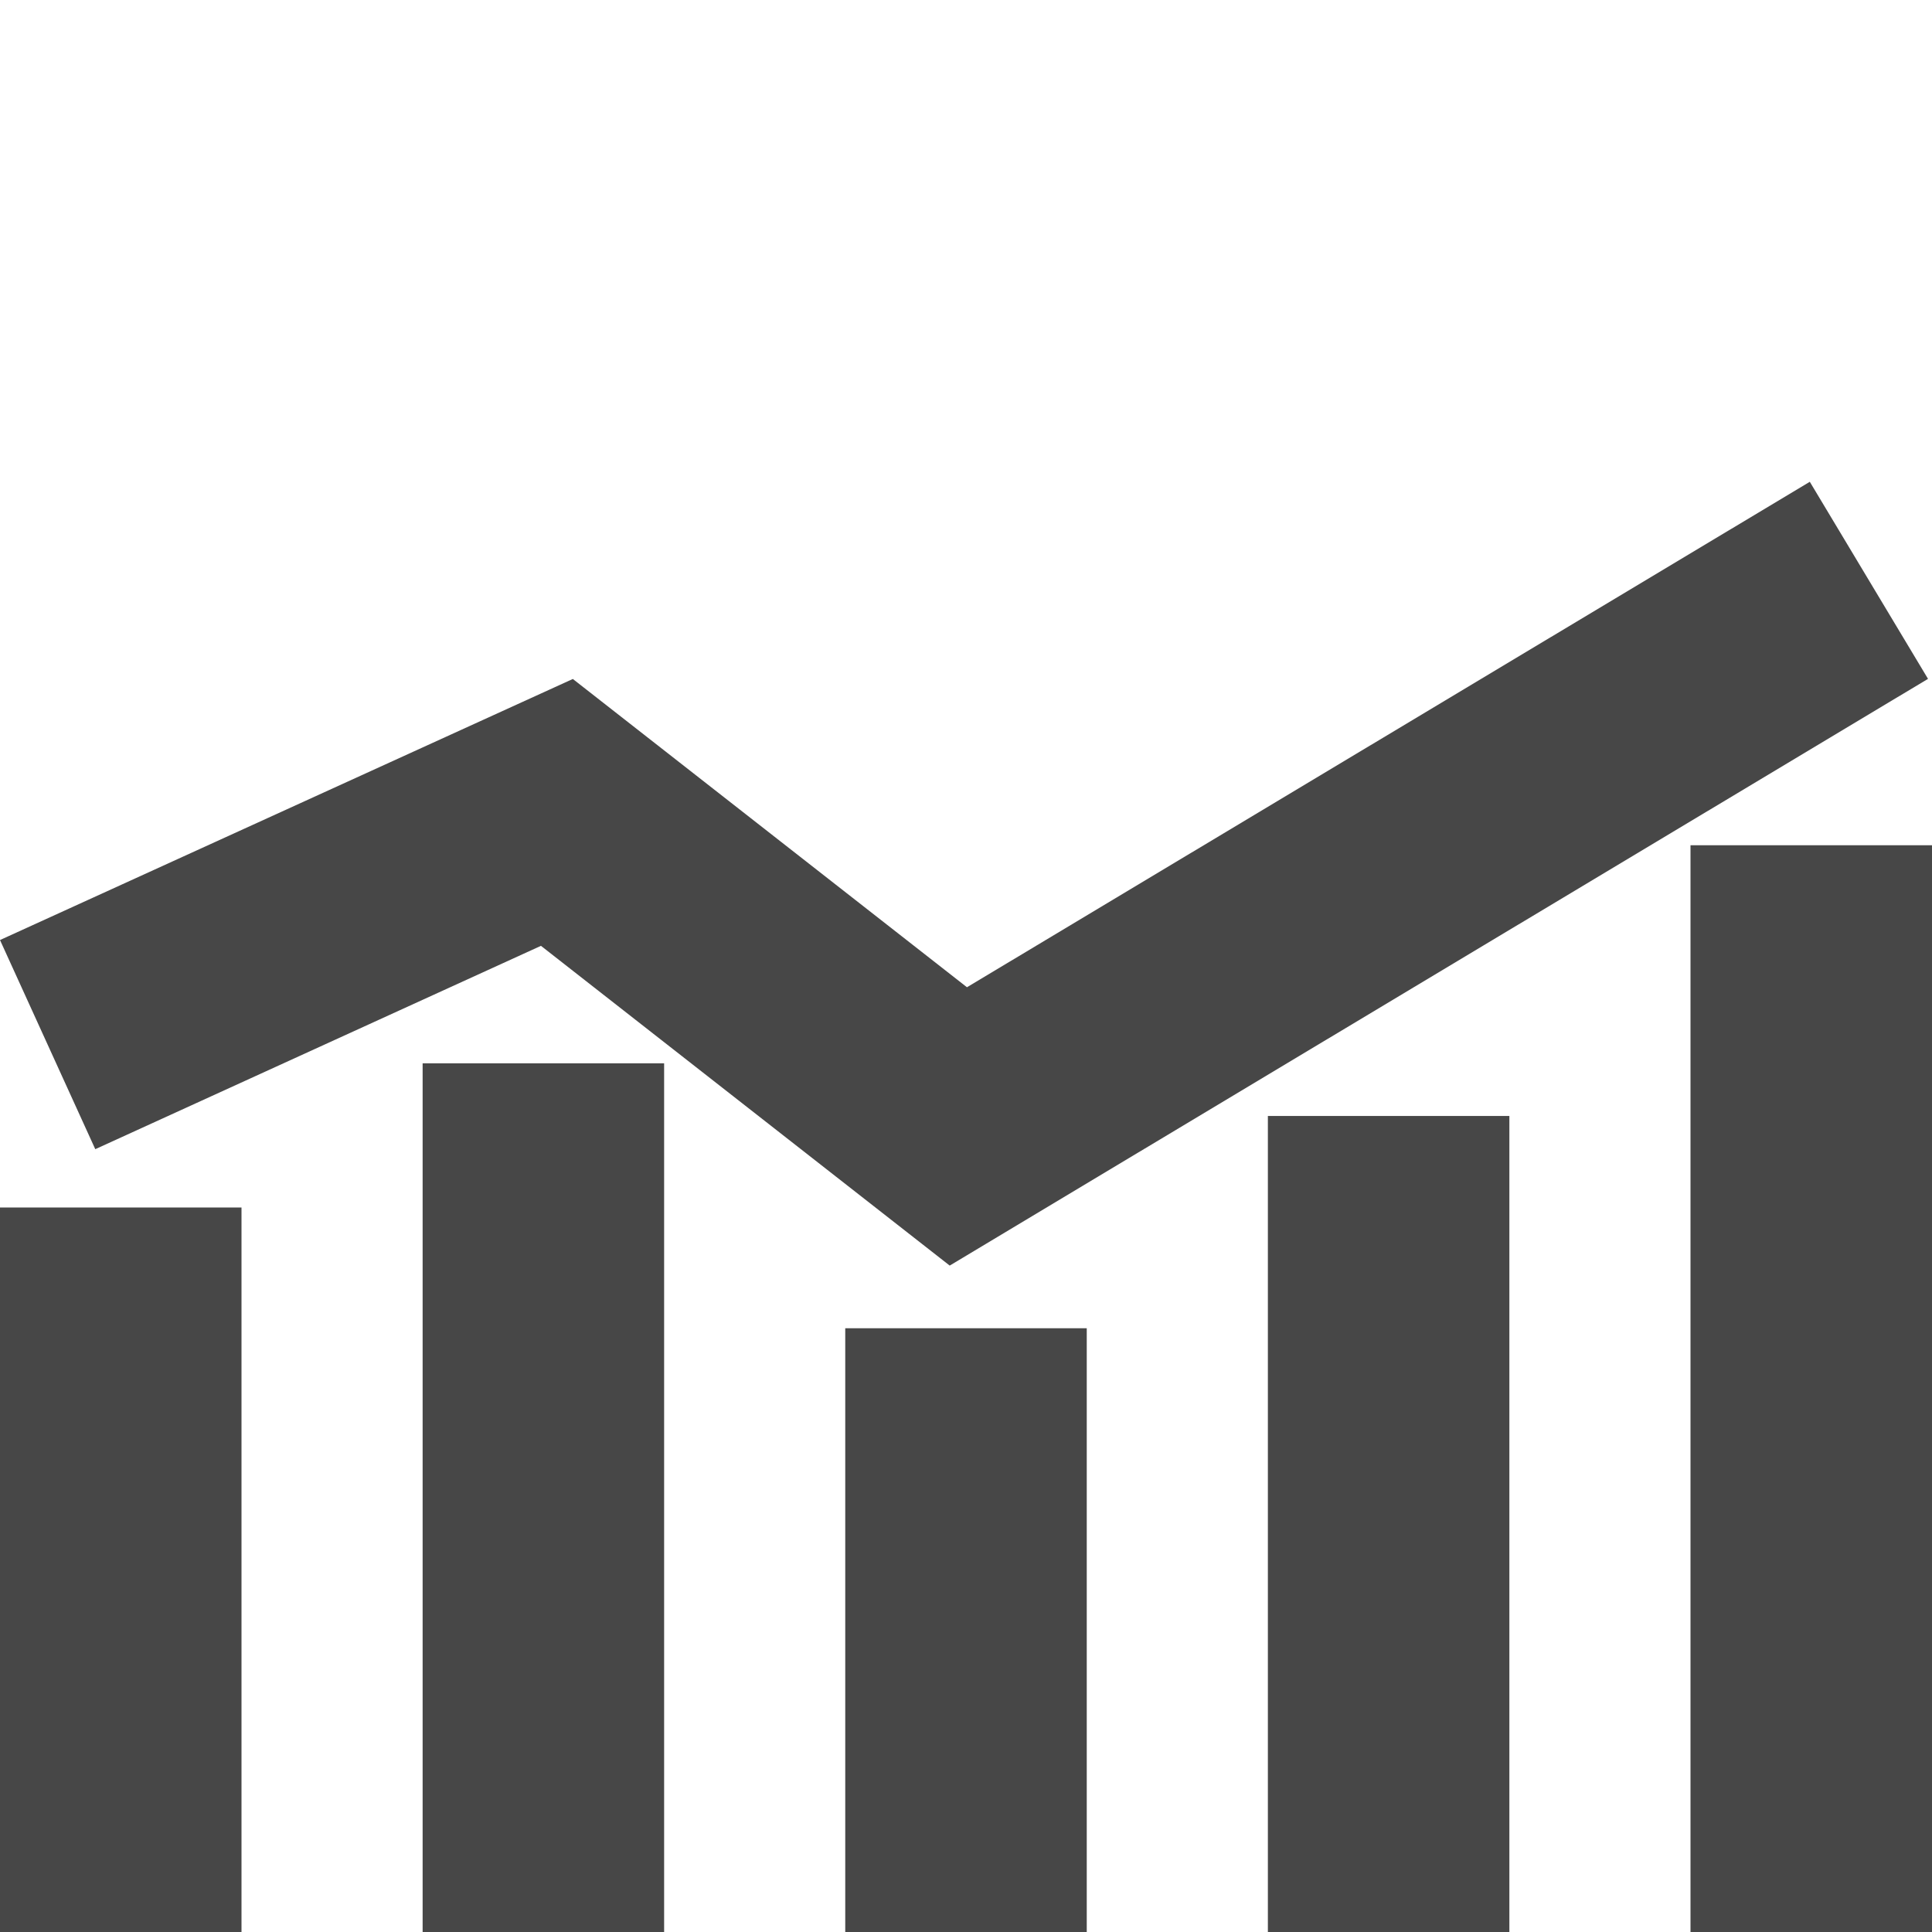
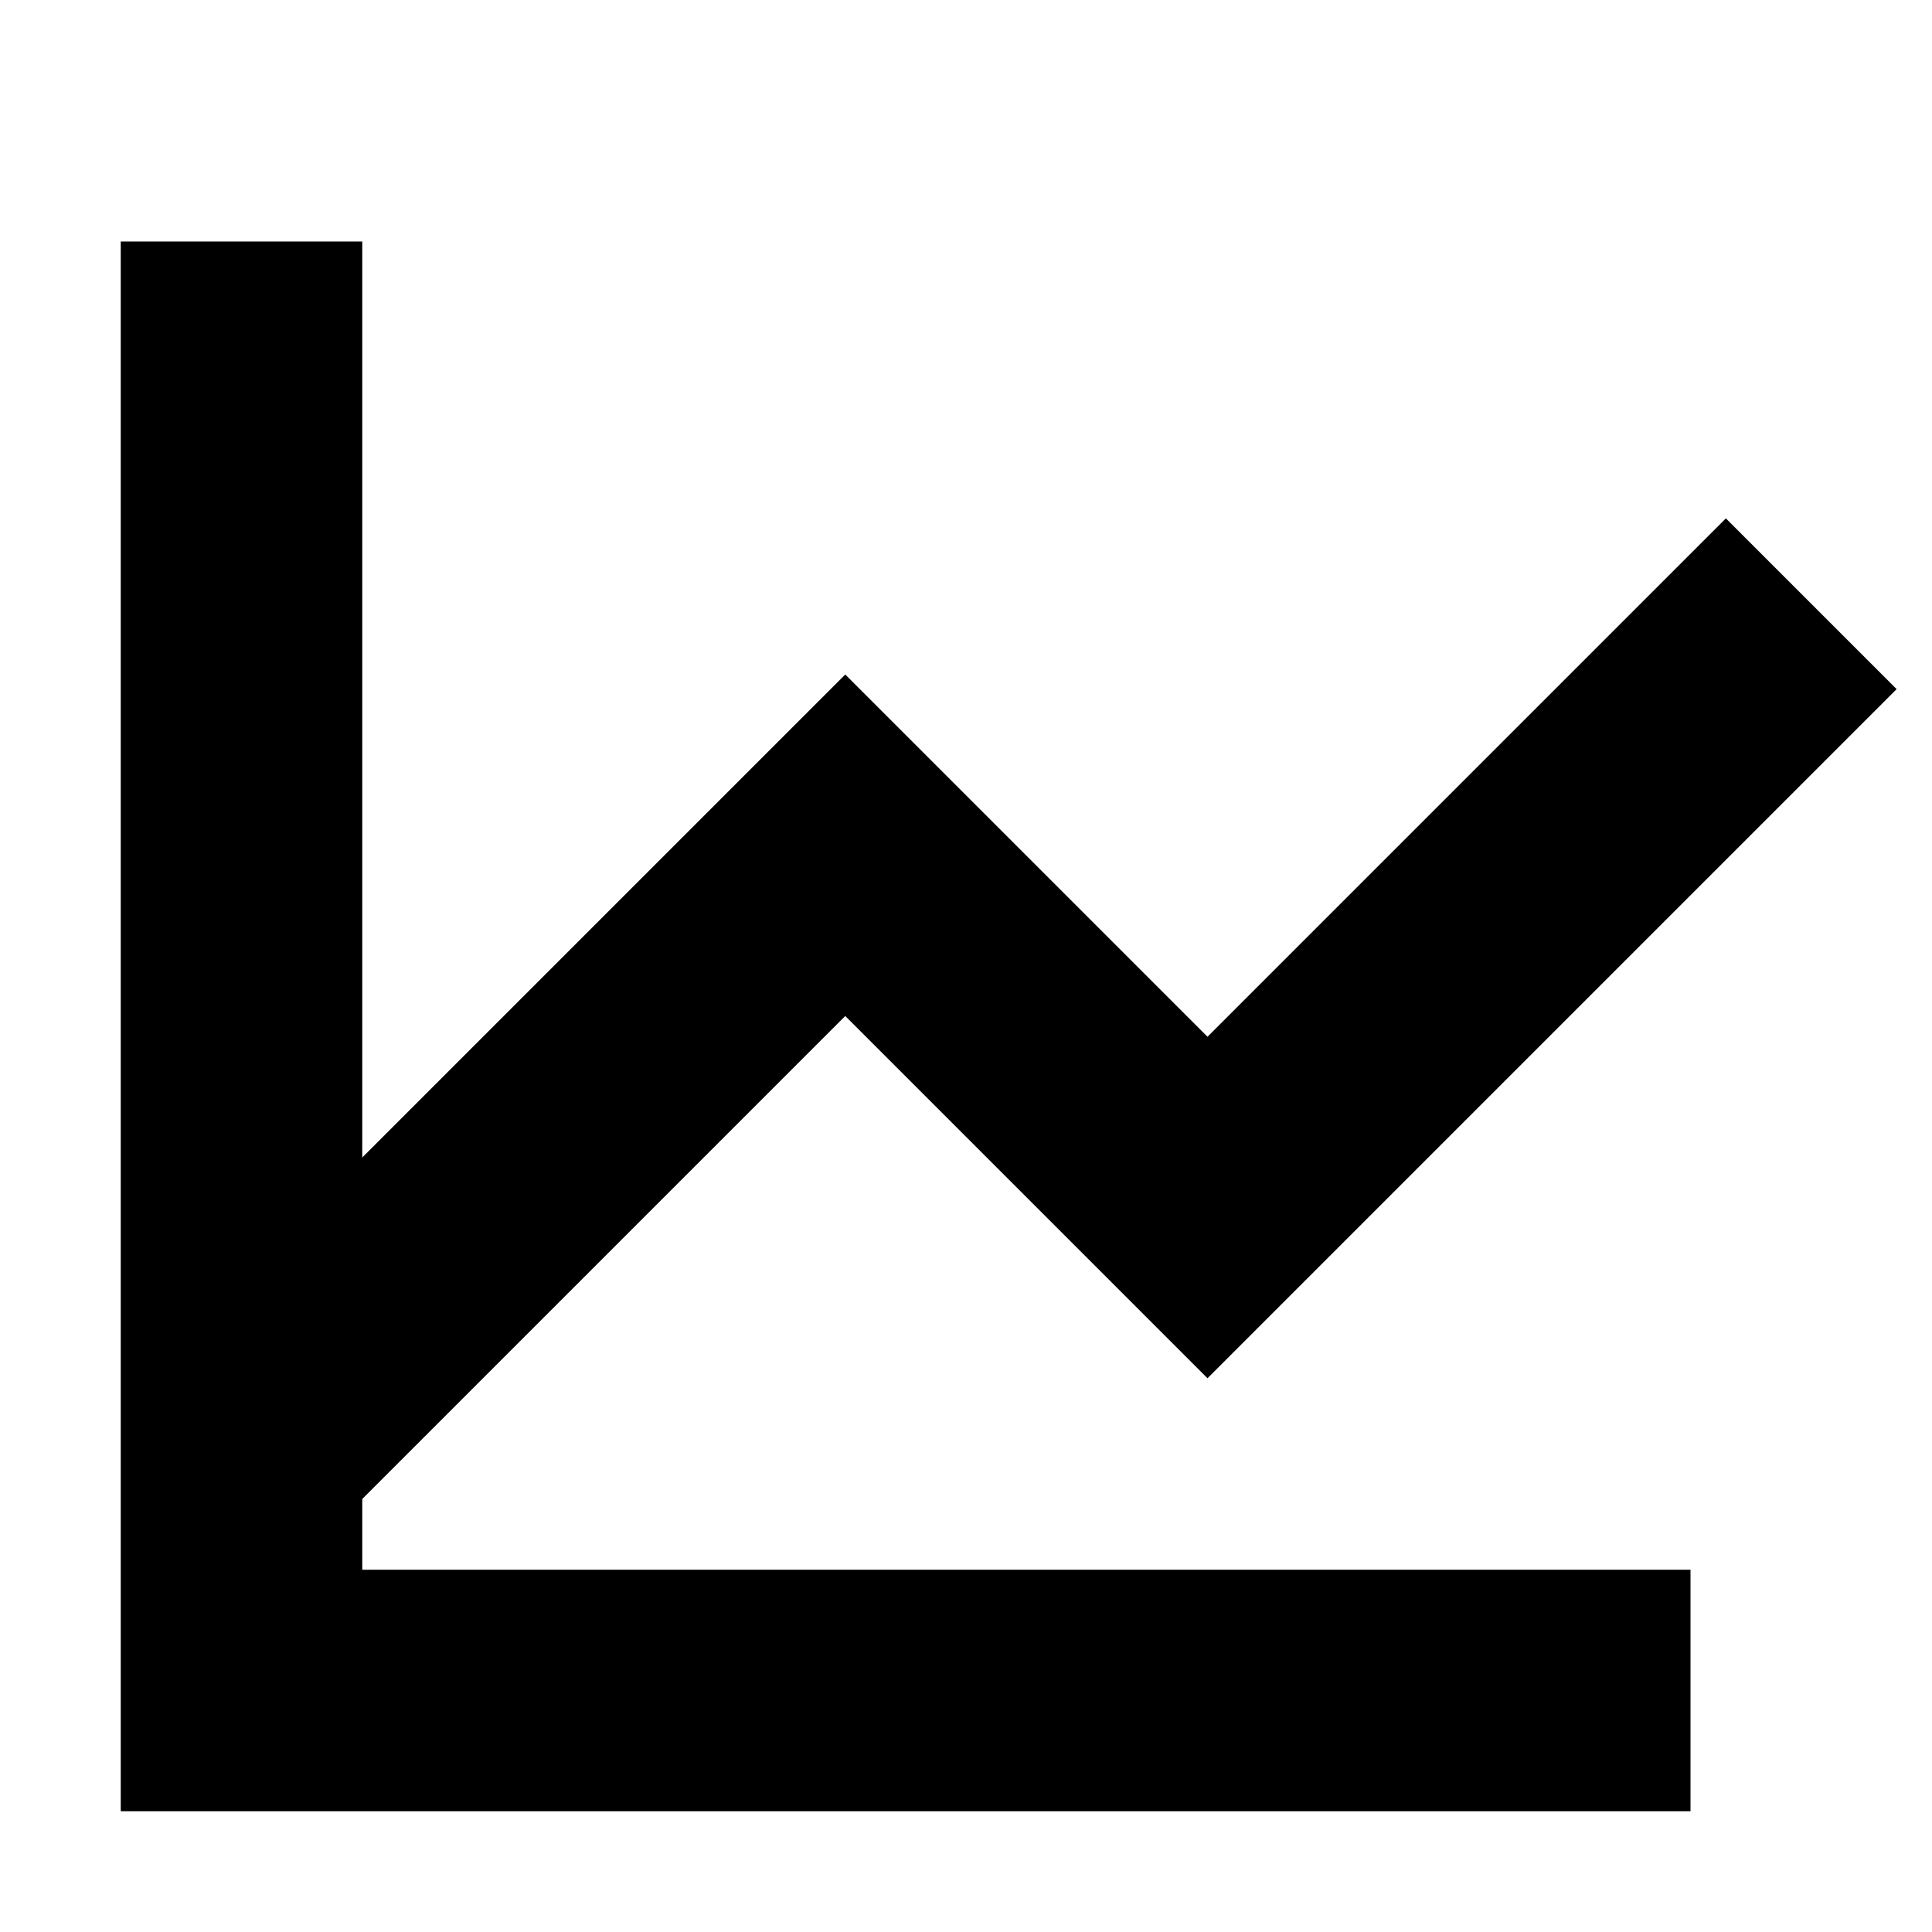
- <svg xmlns="http://www.w3.org/2000/svg" id="svg8" height="16" width="16">
-   <g id="g53" enable-background="new" fill="#474747" transform="translate(65 -236)">
-     <path id="rect1110" d="m-65 246h2v6h-2z" />
-     <path id="rect1118" d="m-61.5 244.806h2v7.194h-2z" />
-     <path id="rect1120" d="m-58 247h2v5h-2z" />
-     <path id="rect1126" d="m-54.5 245.242h2v6.758h-2z" />
-     <path id="rect1128" d="m-51 243h2v9h-2z" />
-     <path id="path1134" d="m-50.012 239.99-6.98 4.186-3.264-2.553-4.744 2.162.789 1.732 3.691-1.684 3.385 2.648 8.102-4.859z" />
+ <svg xmlns="http://www.w3.org/2000/svg" height="16px" viewBox="0 0 16 16" width="16px">
+   <filter id="a" height="100%" width="100%" x="0%" y="0%">
+     <feColorMatrix in="SourceGraphic" type="matrix" values="0 0 0 0 1 0 0 0 0 1 0 0 0 0 1 0 0 0 1 0" />
+   </filter>
+   <mask id="b">
+     <g filter="url(#a)">
+       <rect fill-opacity="0.5" height="16" width="16" />
+     </g>
+   </mask>
+   <linearGradient id="c" gradientTransform="matrix(-1 0 0 1 16 -156)" gradientUnits="userSpaceOnUse" x1="-31.094" x2="-32.359" y1="201.344" y2="284.543">
+     <stop offset="0" stop-color="#f6f5f4" stop-opacity="0.5" />
+     <stop offset="1" stop-color="#f6f5f4" stop-opacity="0" />
+   </linearGradient>
+   <clipPath id="d">
+     <rect height="152" width="192" />
+   </clipPath>
+   <mask id="e">
+     <g filter="url(#a)">
+       <rect fill-opacity="0.5" height="16" width="16" />
+     </g>
+   </mask>
+   <linearGradient id="f" gradientTransform="matrix(-1 0 0 1 16 -156)" gradientUnits="userSpaceOnUse" x1="-32" x2="-32" y1="208" y2="276">
+     <stop offset="0" stop-color="#5e5c64" />
+     <stop offset="1" stop-color="#241f31" />
+   </linearGradient>
+   <clipPath id="g">
+     <rect height="152" width="192" />
+   </clipPath>
+   <mask id="h">
+     <g filter="url(#a)">
+       <rect fill-opacity="0.5" height="16" width="16" />
+     </g>
+   </mask>
+   <clipPath id="i">
+     <rect height="152" width="192" />
+   </clipPath>
+   <g clip-path="url(#d)" mask="url(#b)" transform="matrix(1 0 0 1 -168 -16)">
+     <path d="m 120 52 h -96 v 68 h 96 z m 0 0" fill="url(#c)" />
  </g>
+   <g clip-path="url(#g)" mask="url(#e)" transform="matrix(1 0 0 1 -168 -16)">
+     <path d="m 120 52 h -96 v 68 h 96 z m 0 0" fill="url(#f)" />
+   </g>
+   <g clip-path="url(#i)" mask="url(#h)" transform="matrix(1 0 0 1 -168 -16)">
+     <path d="m 77 77 c 2.762 0 5 2.238 5 5 s -2.238 5 -5 5 s -5 -2.238 -5 -5 s 2.238 -5 5 -5 z m 0 0" />
+   </g>
+   <path d="m 1 2 v 13 h 13 v -2 h -11 v -11 z m 0 0" />
+   <path d="m 14.293 4.293 l -4.293 4.293 l -3 -3 l -5.707 5.707 l 1.414 1.414 l 4.293 -4.293 l 3 3 l 5.707 -5.707 z m 0 0" />
</svg>
